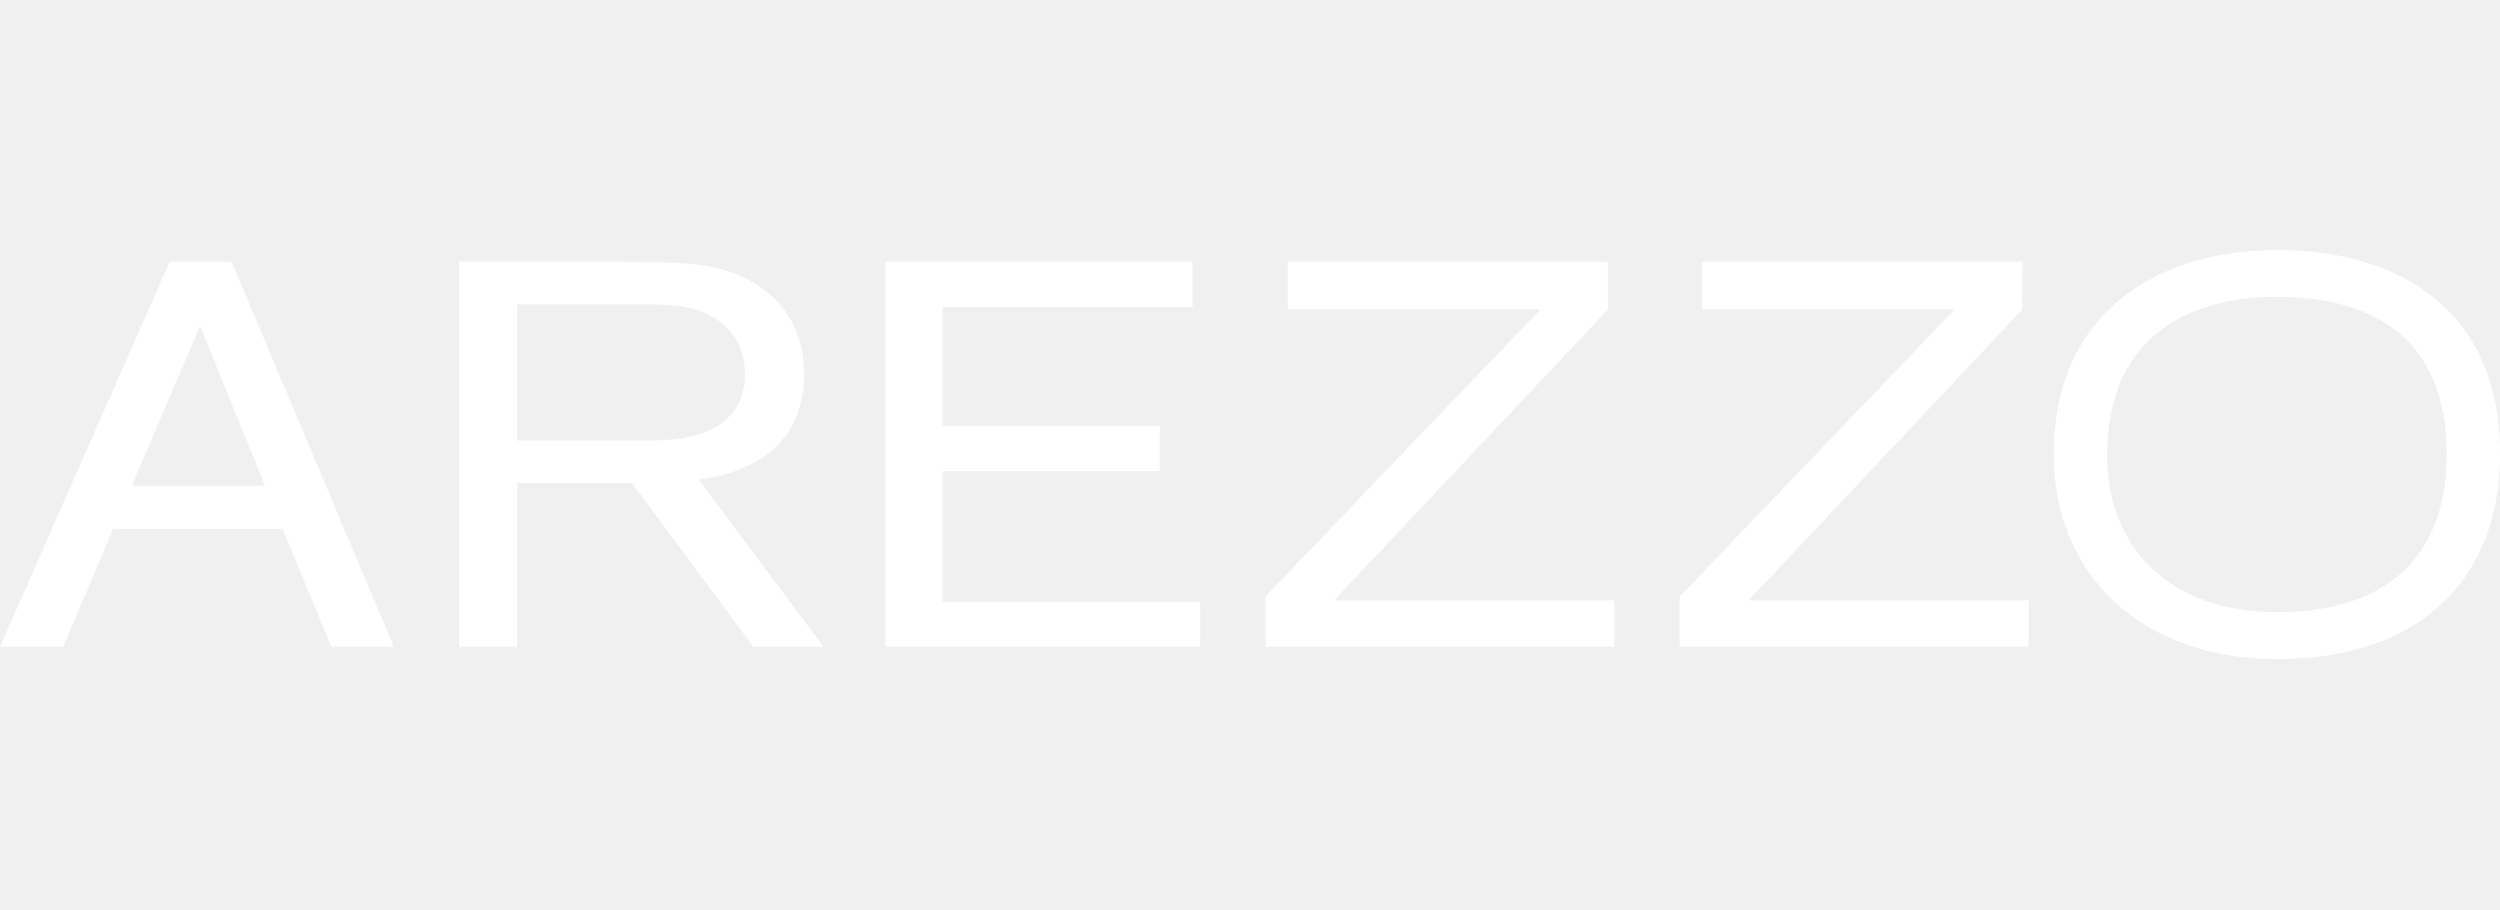
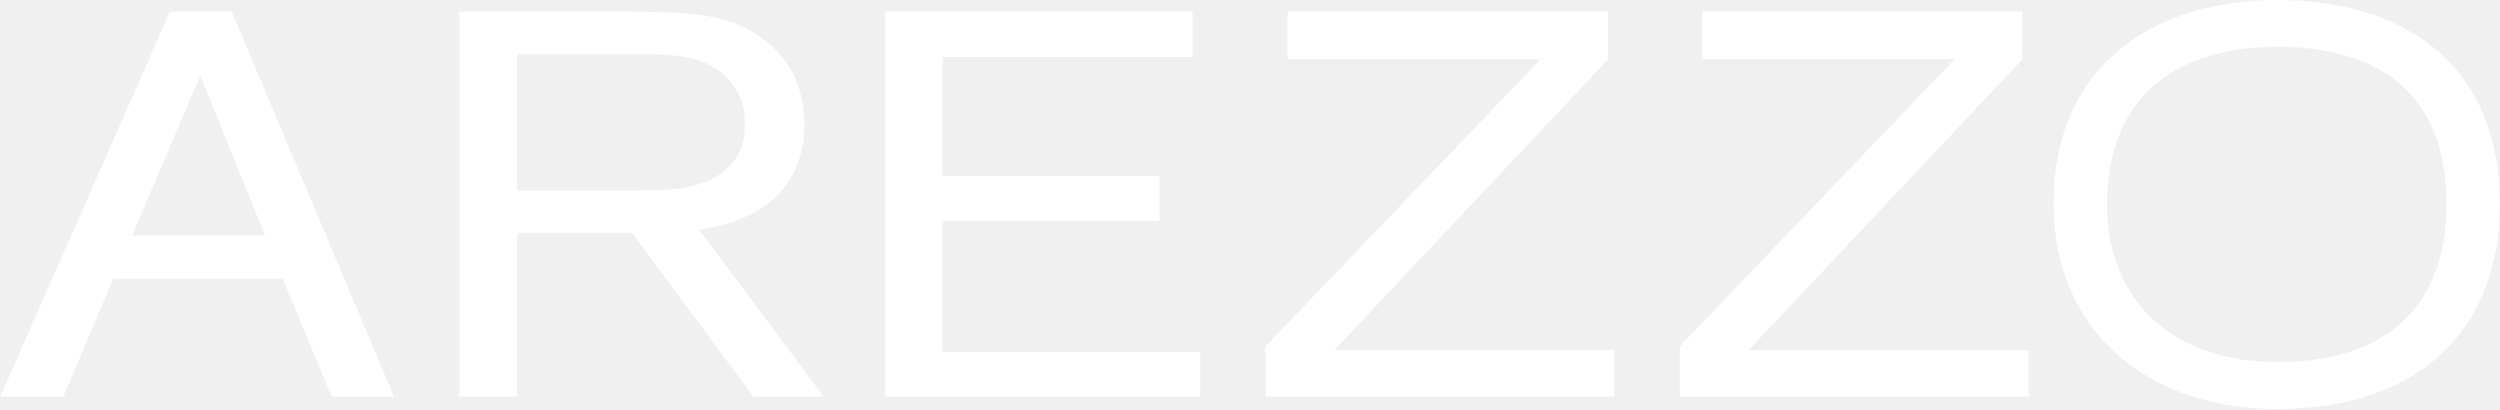
- <svg xmlns="http://www.w3.org/2000/svg" width="110" height="40" viewBox="6.458 12.129 97.083 15.884" fill="none">
-   <path d="M103.541 20.075C103.541 14.383 99.554 12.13 94.881 12.13C90.449 12.129 86.212 14.383 86.212 20.075C86.214 24.764 89.64 28.013 94.881 28.013C100.584 28.013 103.541 24.764 103.541 20.075ZM101.472 20.075C101.472 23.917 99.258 26.192 94.881 26.192C90.881 26.192 88.285 23.848 88.285 20.075C88.285 15.561 91.373 13.946 94.881 13.946C98.578 13.946 101.472 15.527 101.472 20.075ZM71.686 27.533H85.237V25.733H74.362L84.989 14.442L84.997 12.581H72.557V14.427H82.373L71.686 25.585V27.533ZM55.599 27.533H69.153V25.733H58.266L68.896 14.442V12.581H56.464V14.427H66.286L55.599 25.585V27.533ZM40.84 27.533H53.065V25.793H43.06V20.714H51.493V18.959H43.06V14.343H52.77V12.581H40.84V27.533ZM38.437 27.533L33.596 21.048C34.426 20.927 37.688 20.437 37.688 16.945C37.688 15.566 37.149 14.321 35.875 13.496C34.523 12.608 33.1 12.608 30.703 12.581H24.29V27.533H26.539V21.174H31.001L35.708 27.533H38.437ZM33.232 19.381C32.549 19.53 31.858 19.53 31.13 19.53H26.539V14.237H31.001C32.321 14.237 33.447 14.218 34.367 14.872C35.331 15.566 35.39 16.588 35.39 16.965C35.393 18.041 34.819 19.036 33.232 19.381ZM19.329 27.533H21.749L15.449 12.581H13.049L6.458 27.533H8.915L10.849 22.96H17.429L19.329 27.533ZM16.749 21.281H11.578L14.227 15.069" fill="white" />
+ <svg xmlns="http://www.w3.org/2000/svg" width="97.1" height="15.89" viewBox="2224.45 32.13 97.1 15.89" fill="none">
+   <g>
+     <g>
+       <g>
+         <path d="M2321.54 40.075C2321.54 34.383 2317.55 32.13 2312.88 32.13C2308.45 32.129 2304.21 34.383 2304.21 40.075C2304.21 44.764 2307.64 48.014 2312.88 48.014C2318.58 48.014 2321.54 44.764 2321.54 40.075ZM2319.47 40.075C2319.47 43.917 2317.26 46.192 2312.88 46.192C2308.88 46.192 2306.29 43.848 2306.29 40.075C2306.29 35.562 2309.37 33.946 2312.88 33.946C2316.58 33.946 2319.47 35.528 2319.47 40.075ZM2289.69 47.533H2303.24V45.733H2292.36L2302.99 34.442L2303 32.581H2290.56V34.427H2300.37L2289.69 45.585V47.533ZM2273.6 47.533H2287.15V45.733H2276.27L2286.9 34.442V32.581H2274.46V34.427H2284.29L2273.6 45.585V47.533ZM2258.84 47.533H2271.07V45.793H2261.06V40.714H2269.49V38.959H2261.06V34.343H2270.77V32.581H2258.84V47.533ZM2256.44 47.533L2251.6 41.048C2252.43 40.927 2255.69 40.437 2255.69 36.945C2255.69 35.566 2255.15 34.321 2253.87 33.496C2252.52 32.608 2251.1 32.608 2248.7 32.581H2242.29V47.533H2244.54V41.174H2249L2253.71 47.533H2256.44ZM2251.23 39.381C2250.55 39.53 2249.86 39.53 2249.13 39.53H2244.54V34.237H2249C2250.32 34.237 2251.45 34.218 2252.37 34.872C2253.33 35.566 2253.39 36.588 2253.39 36.965C2253.39 38.041 2252.82 39.036 2251.23 39.381ZM2237.33 47.533H2239.75L2233.45 32.581H2231.05L2224.46 47.533H2226.91L2228.85 42.96H2235.43L2237.33 47.533ZM2234.75 41.281H2229.58L2232.23 35.069" fill="white" />
+       </g>
+     </g>
+   </g>
</svg>
